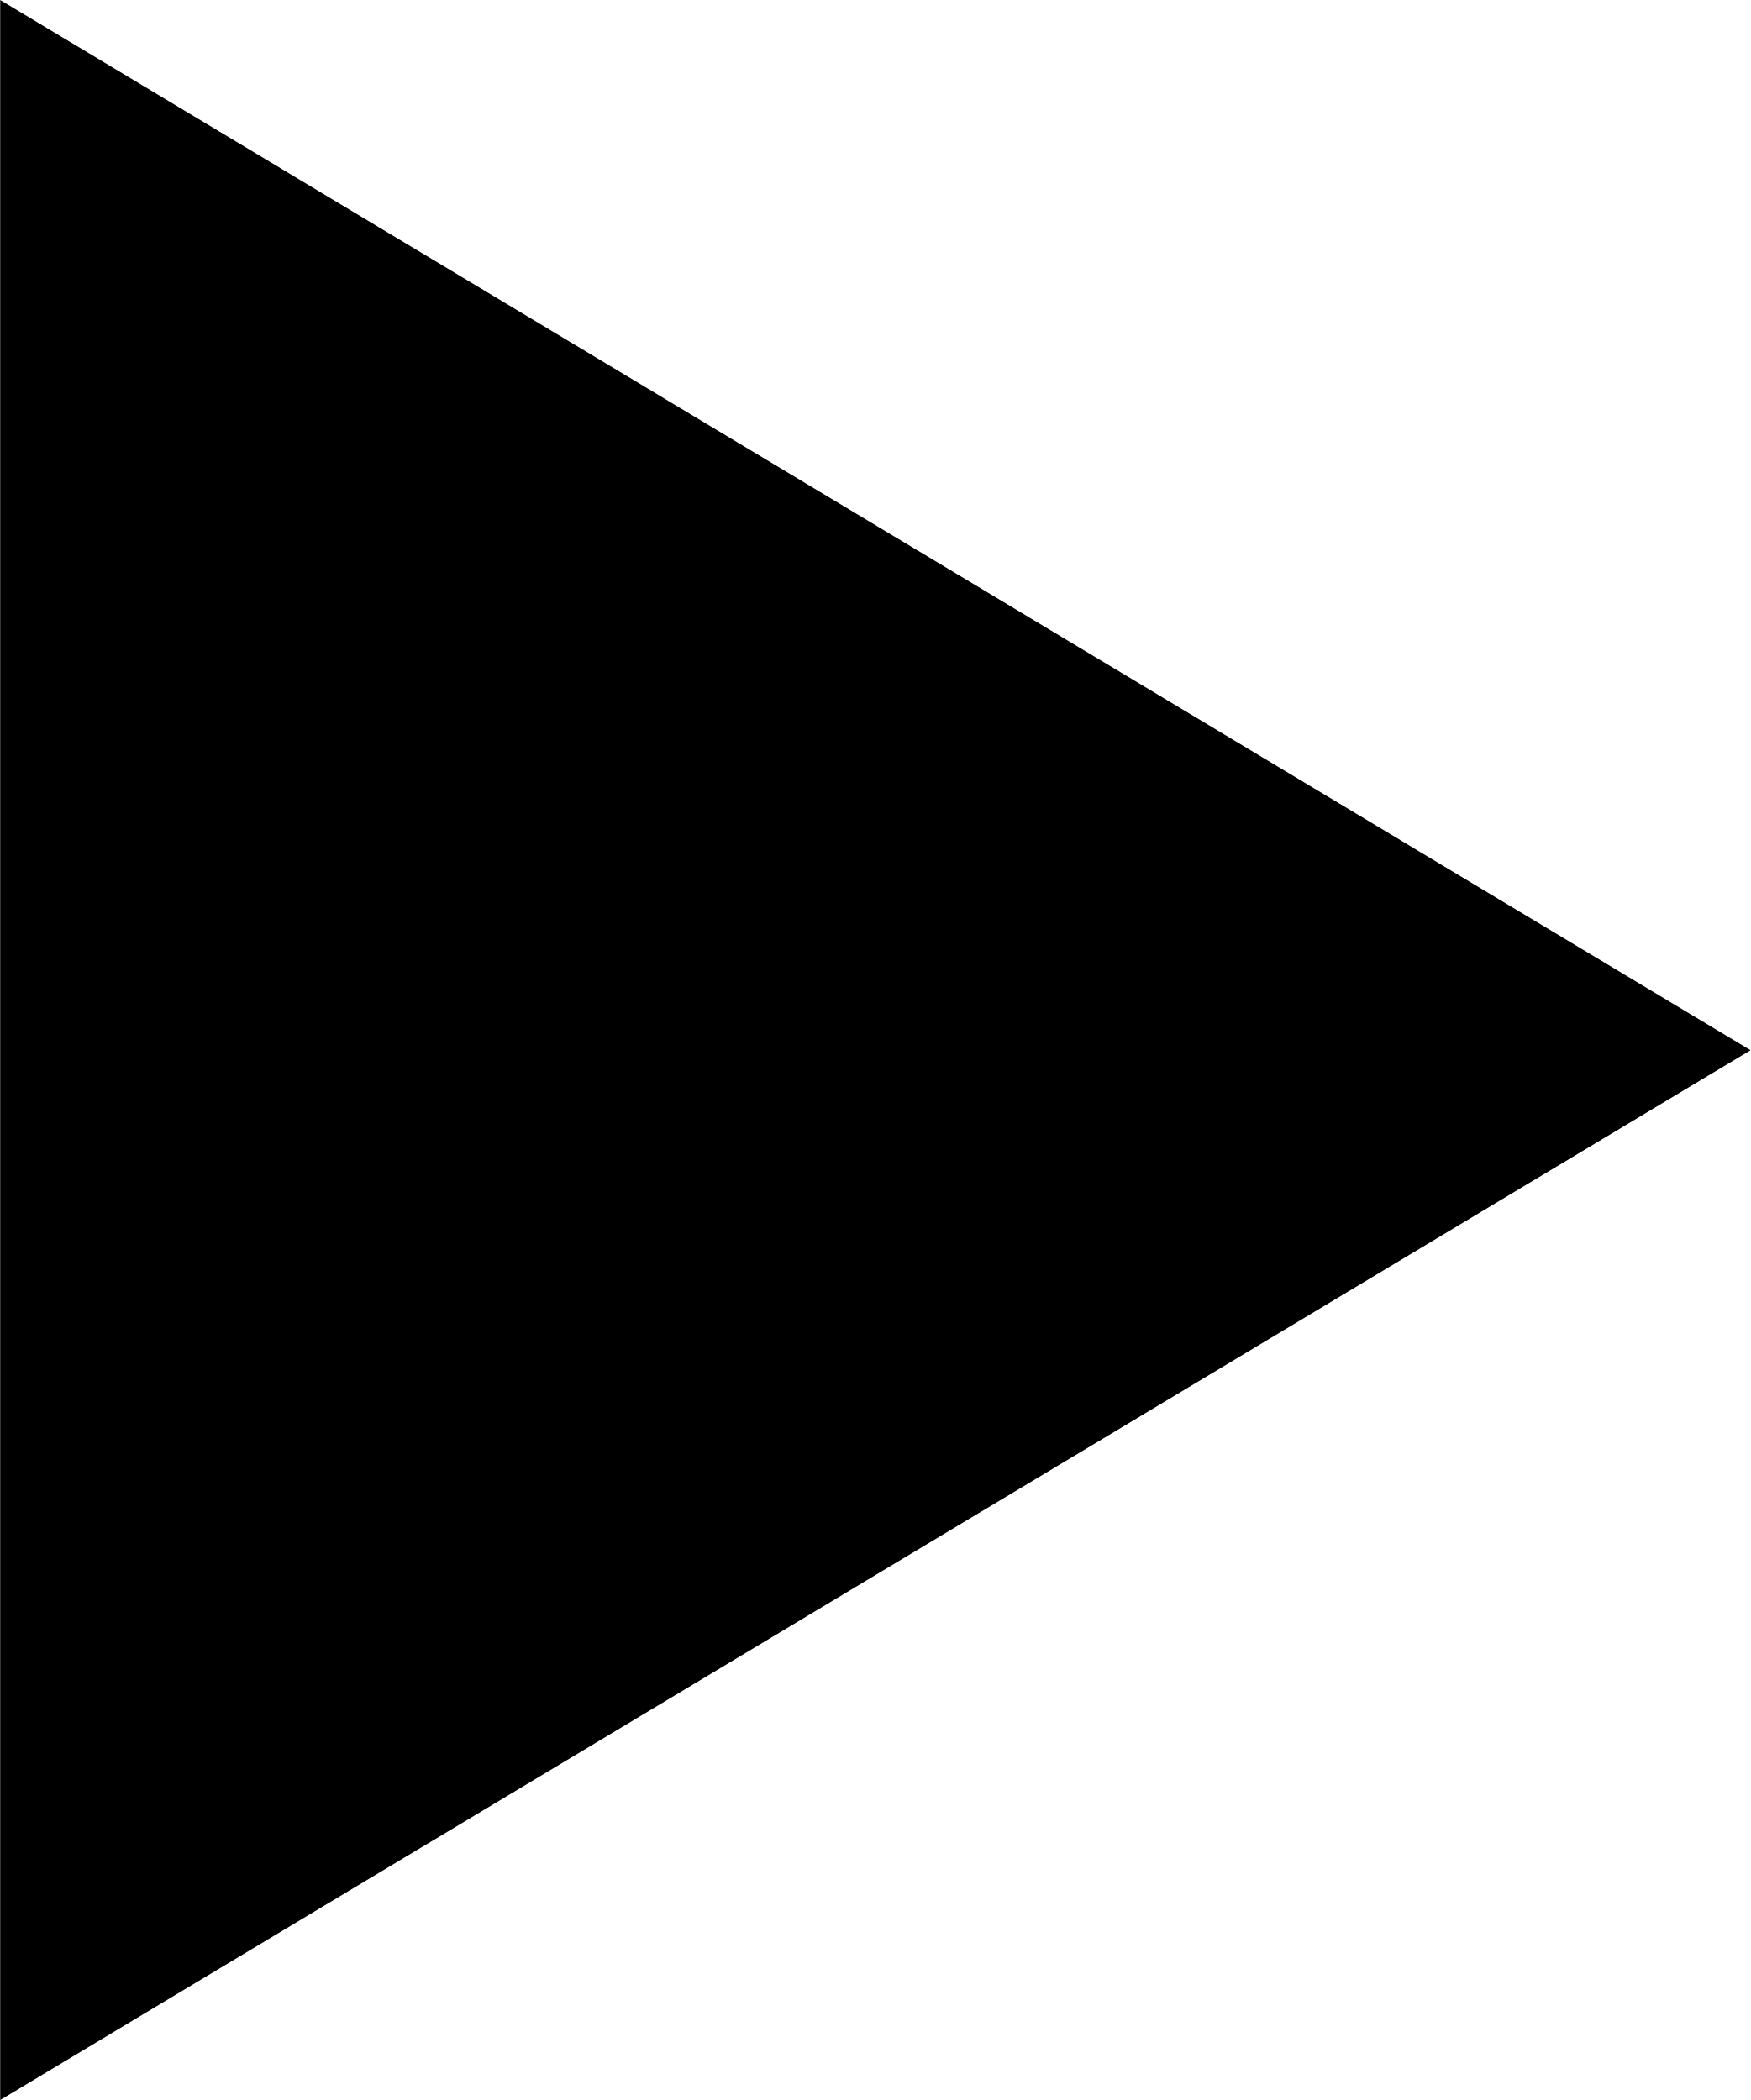
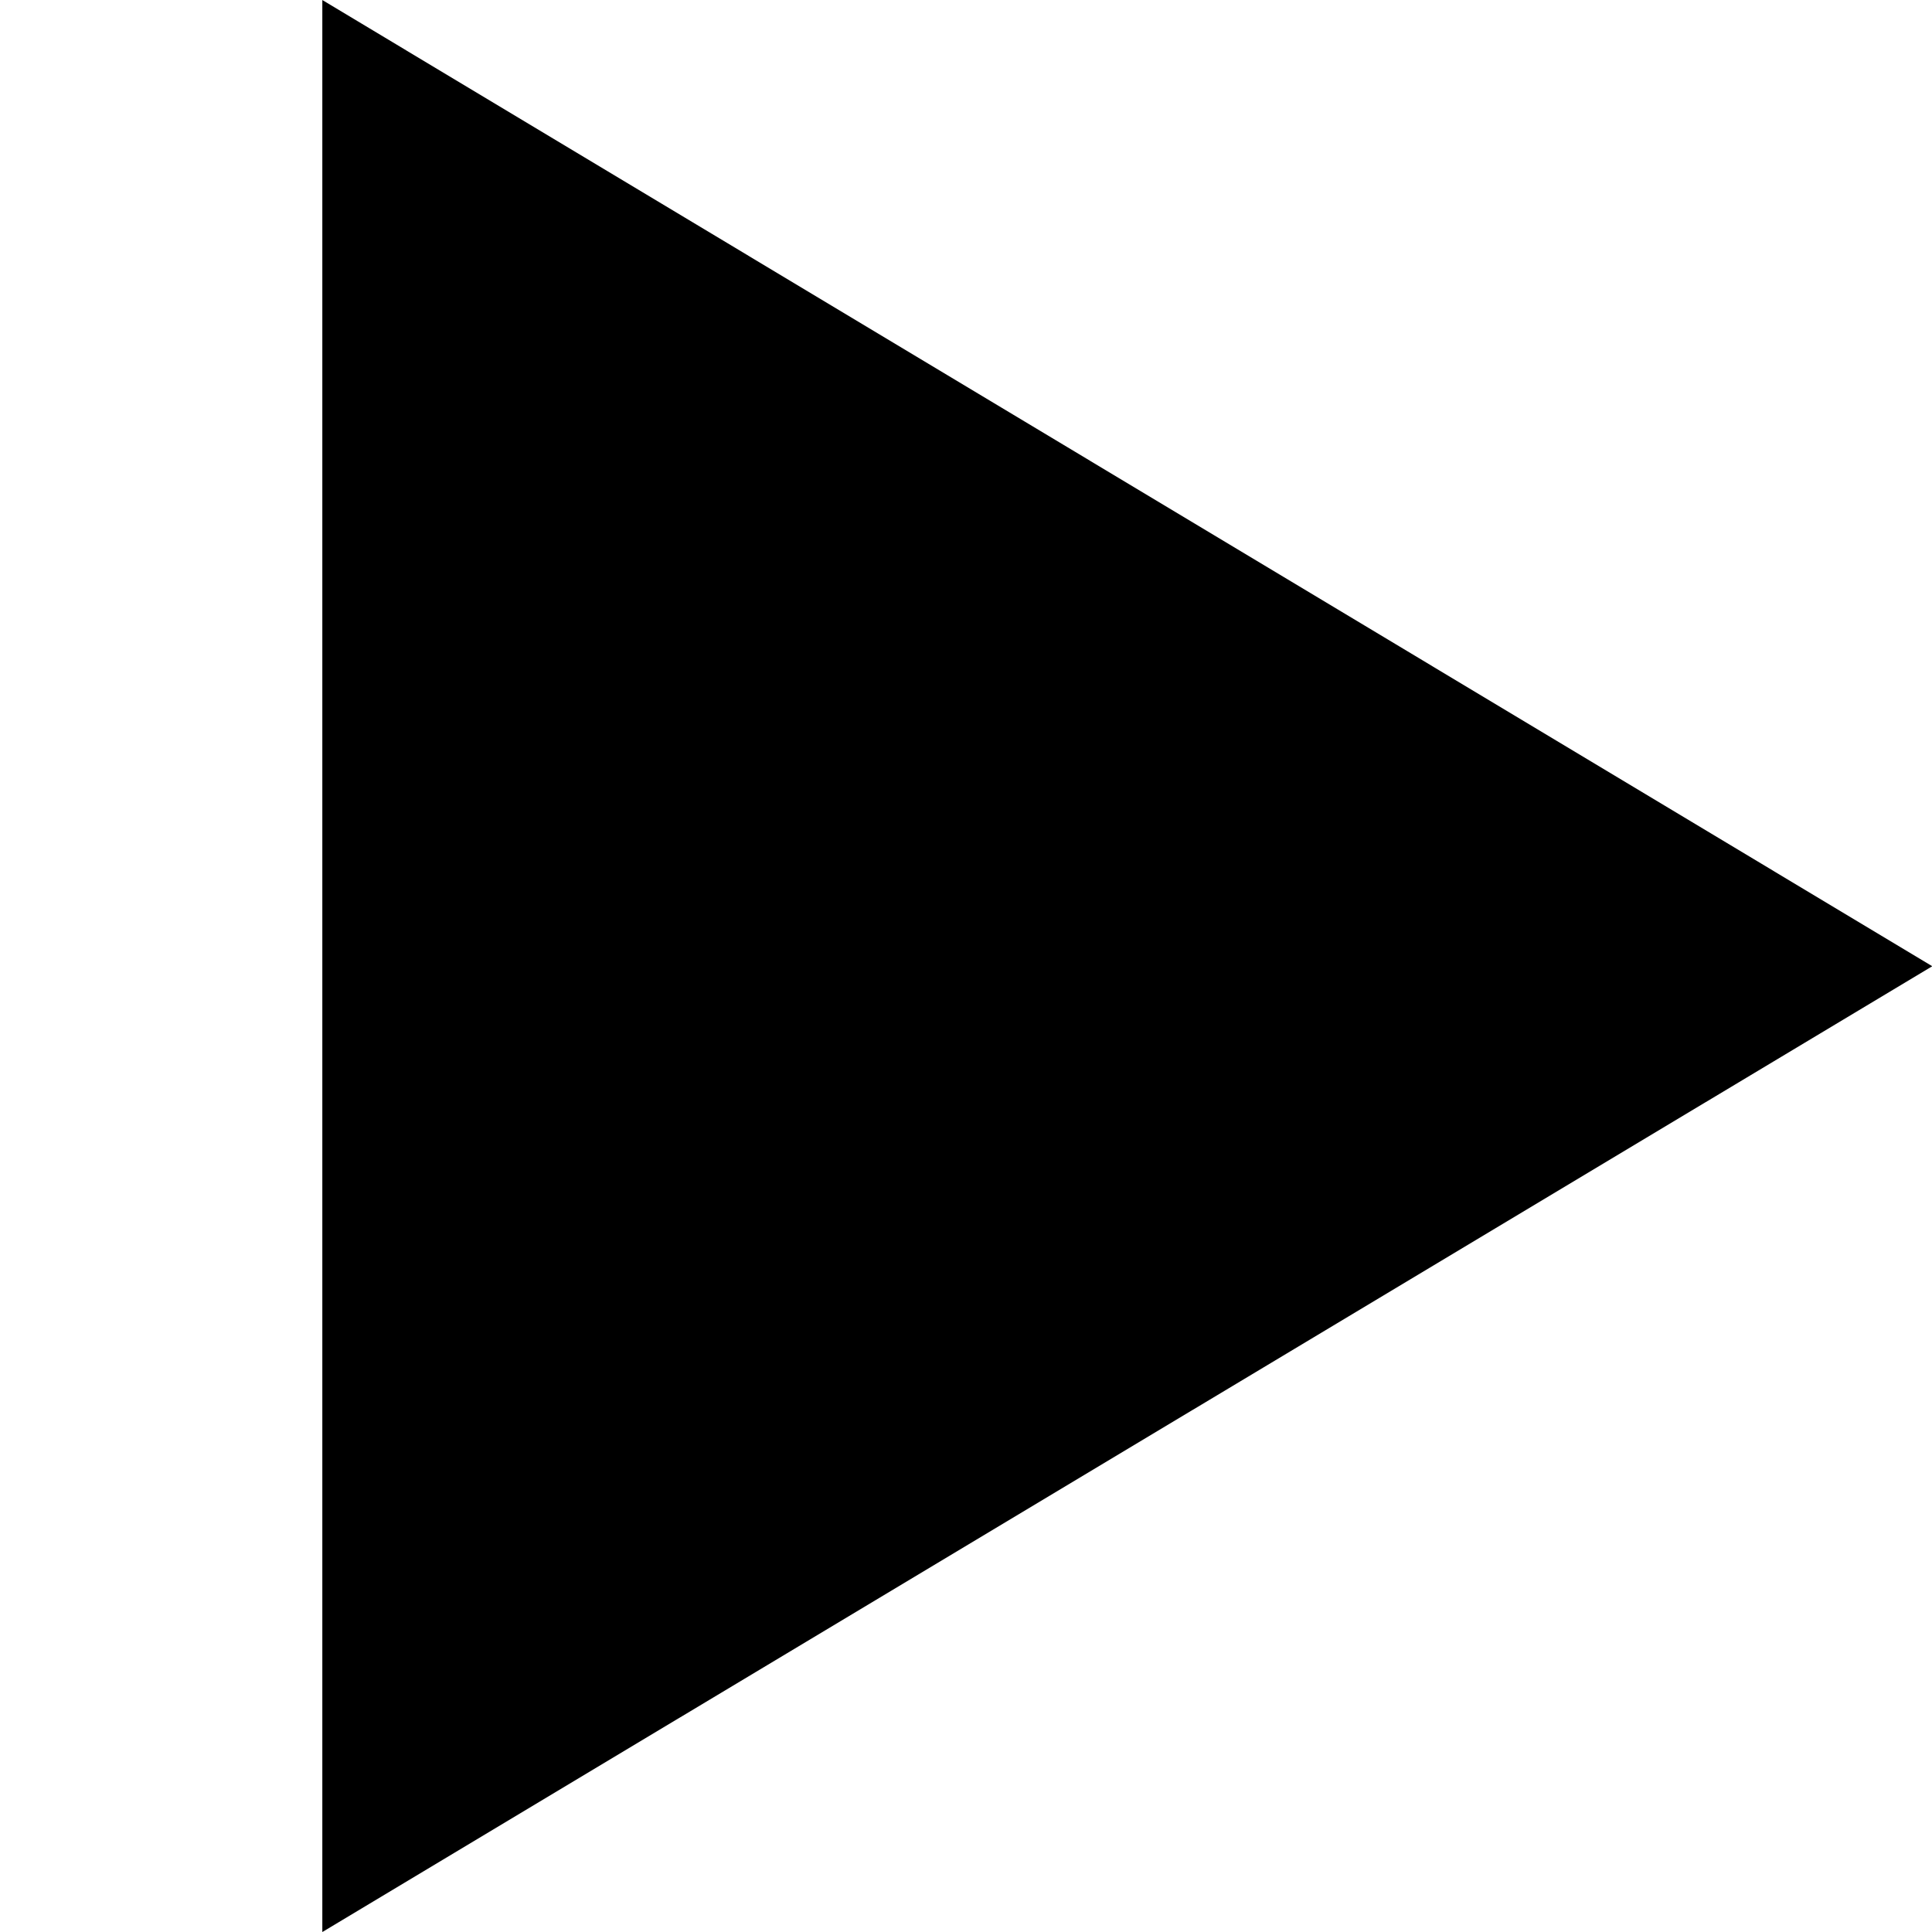
- <svg xmlns="http://www.w3.org/2000/svg" id="svg8" version="1.1" viewBox="0 0 3.969 4.763" height="18" width="15">
+ <svg xmlns="http://www.w3.org/2000/svg" id="svg8" version="1.1" viewBox="0 0 4.762 4.763" height="18" width="18">
  <defs id="defs2" />
  <g transform="translate(-4.497917,-292.2375)" id="layer1">
-     <g id="g2341" transform="rotate(90,3.571872,294.4864)">
+     <g id="g2341" transform="rotate(90,3.968749,294.8833)">
      <path style="fill:#000000;fill-opacity:1;stroke:none;stroke-width:0.265px;stroke-linecap:butt;stroke-linejoin:miter;stroke-opacity:1" d="m 1.323,293.56 h 4.763 l -2.381,-3.969 z" id="path469" />
    </g>
  </g>
</svg>
